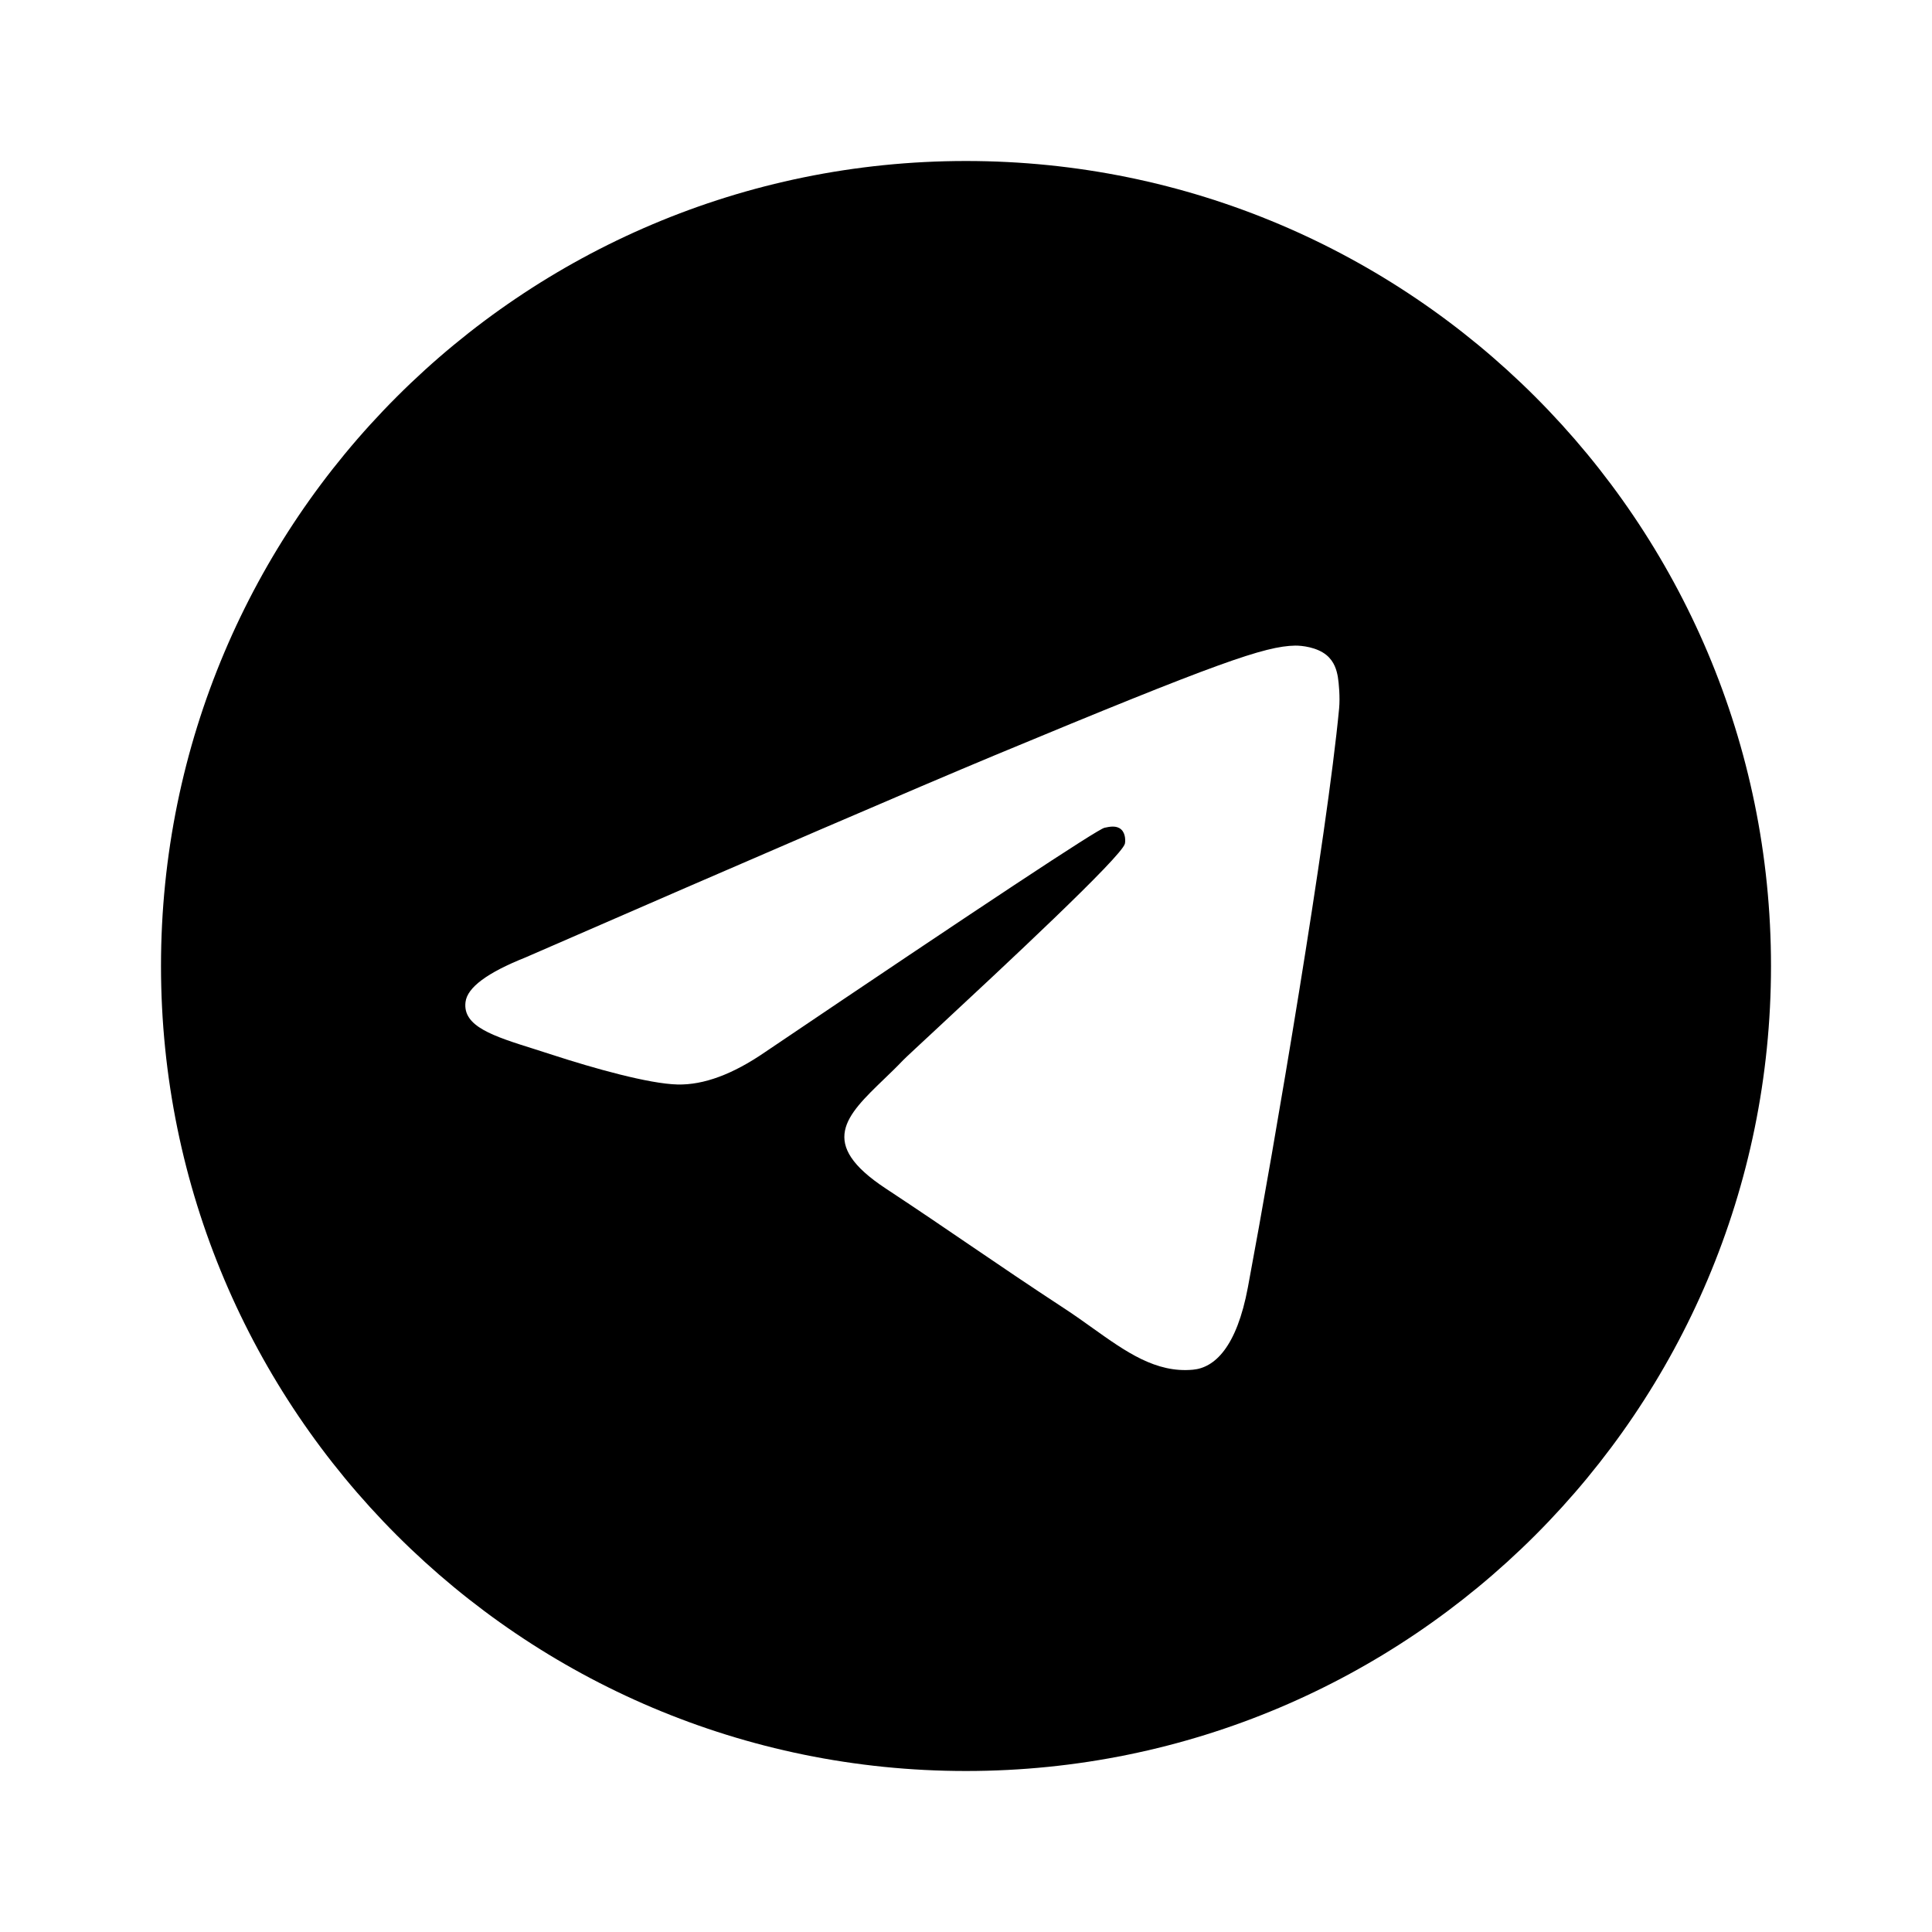
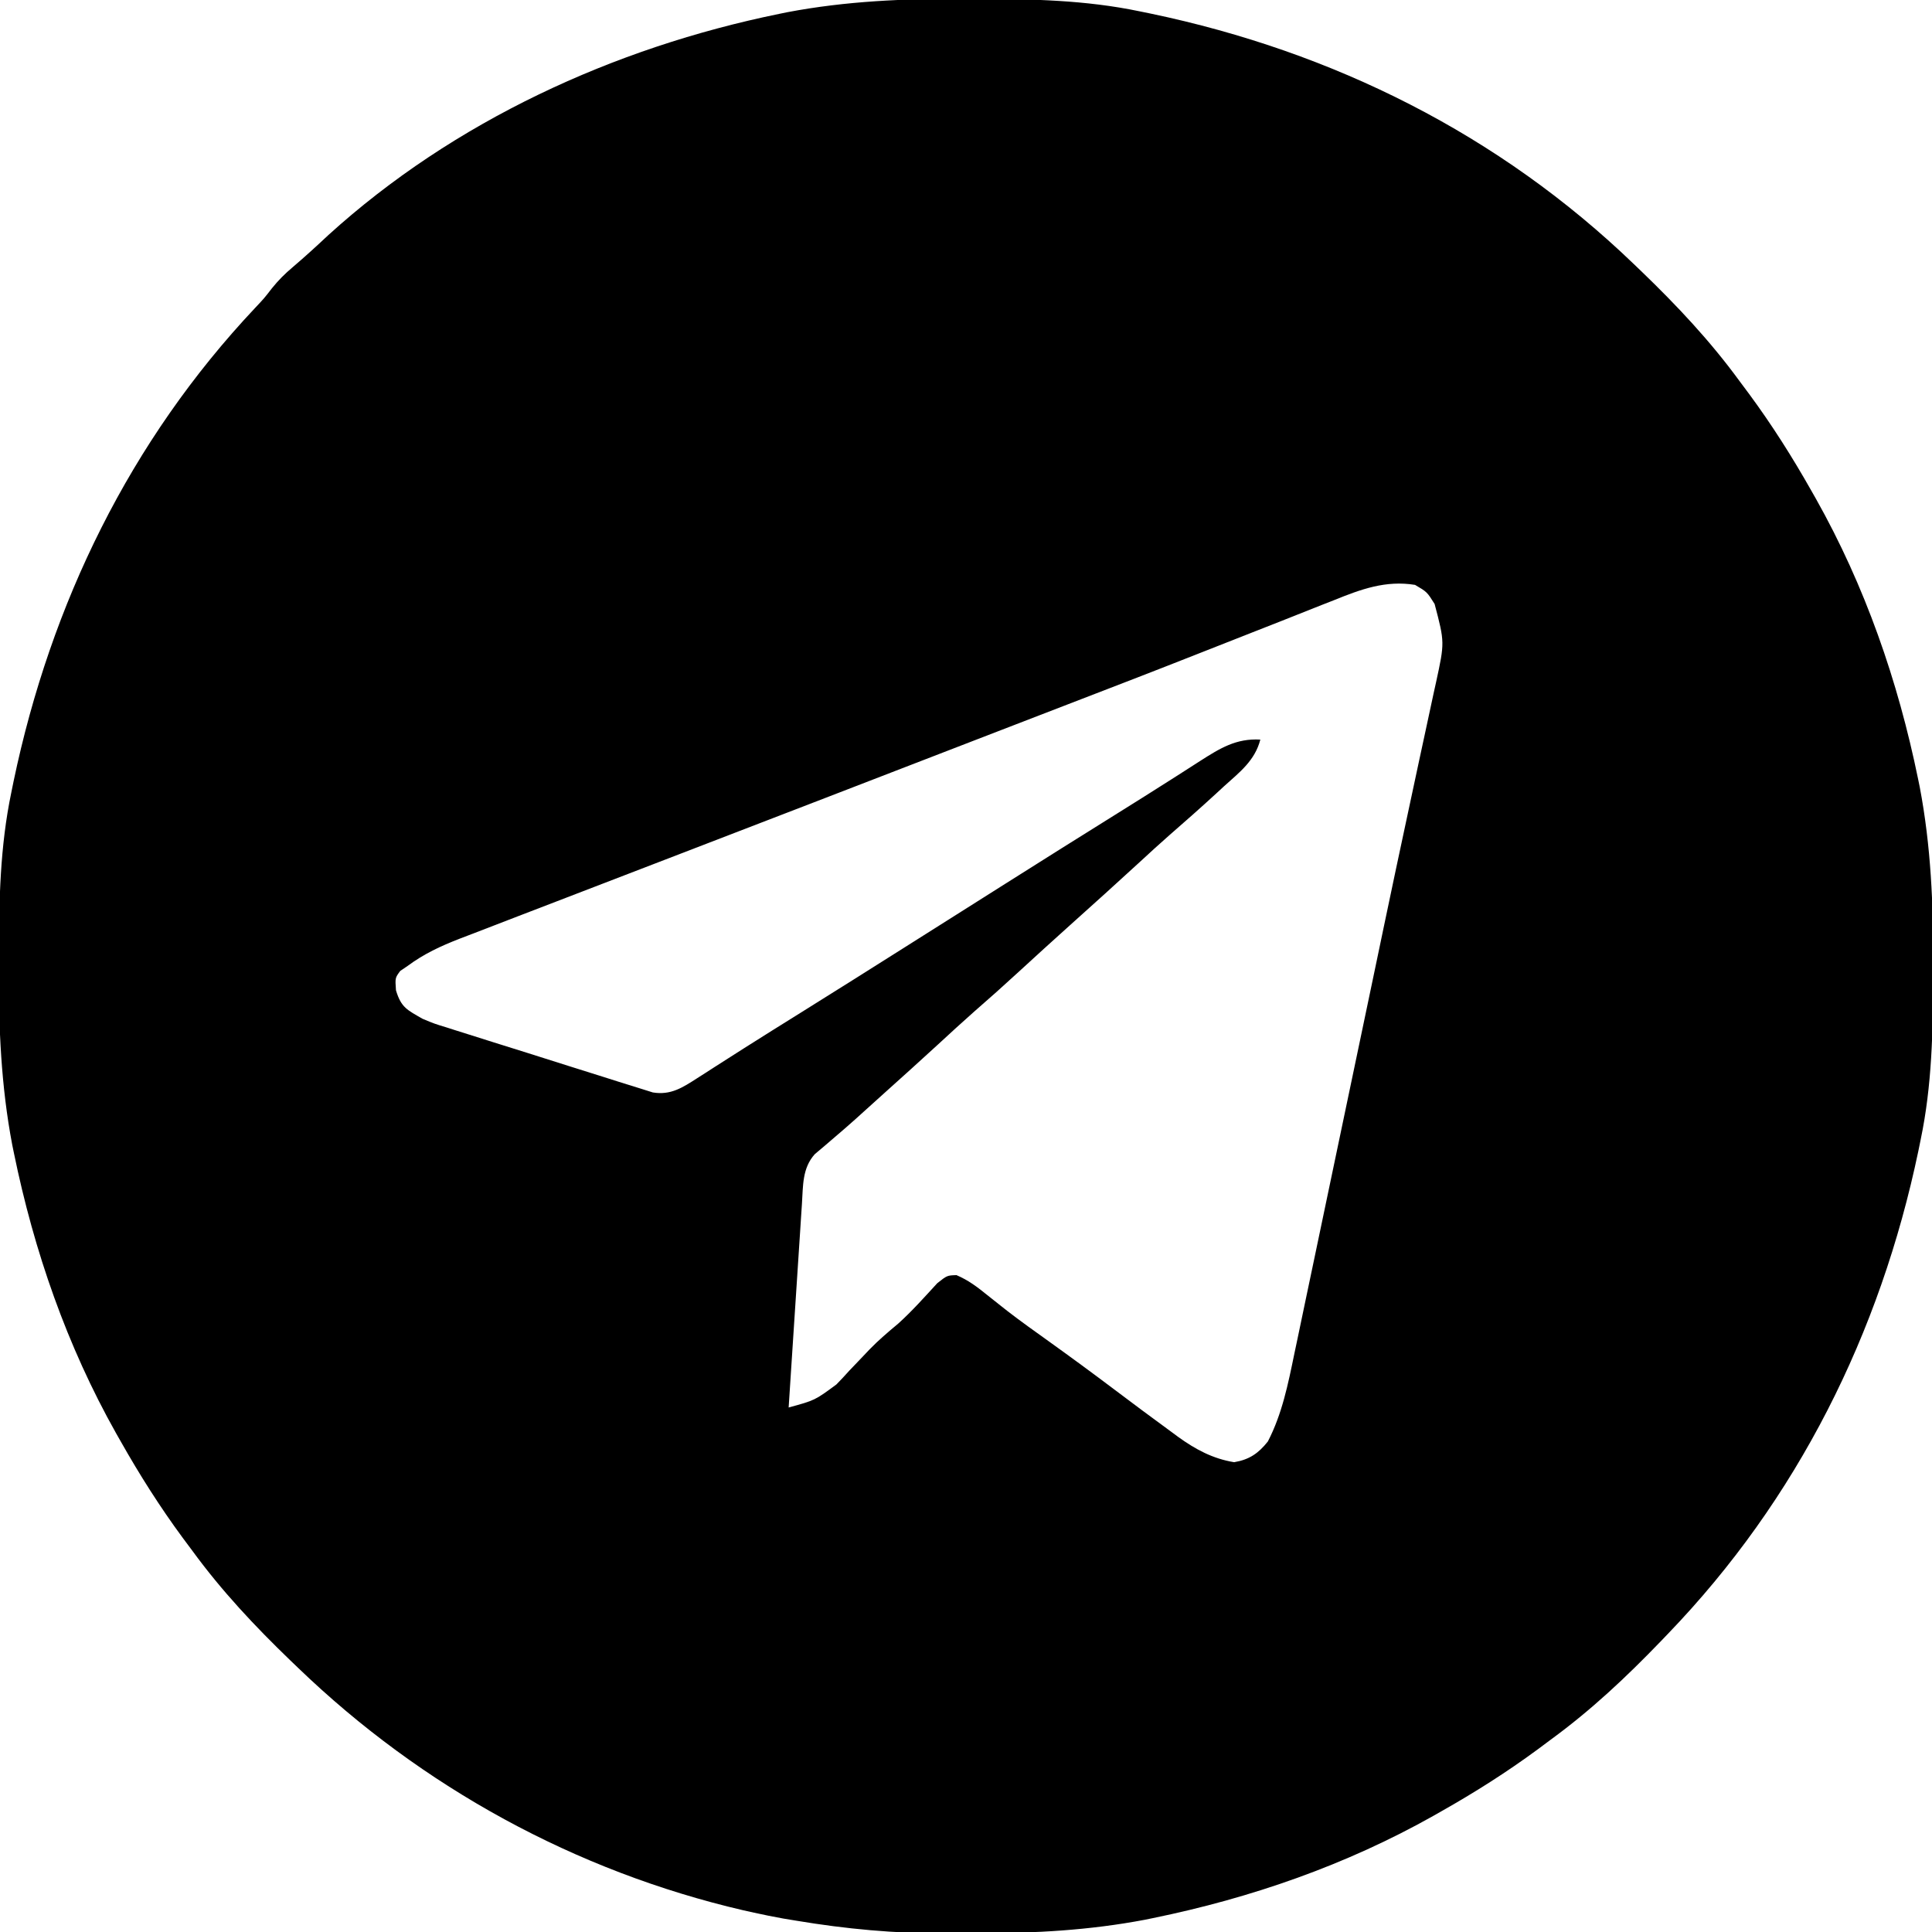
- <svg xmlns="http://www.w3.org/2000/svg" width="800px" height="800px" viewBox="0 0 24 24" fill="none">
-   <path fill-rule="evenodd" clip-rule="evenodd" d="M22 12C22 17.523 17.523 22 12 22C6.477 22 2 17.523 2 12C2 6.477 6.477 2 12 2C17.523 2 22 6.477 22 12ZM12.358 9.382C11.386 9.787 9.442 10.624 6.527 11.894C6.053 12.083 5.805 12.267 5.783 12.447C5.744 12.751 6.126 12.871 6.645 13.034C6.715 13.056 6.788 13.079 6.863 13.104C7.374 13.27 8.061 13.464 8.418 13.472C8.742 13.479 9.103 13.345 9.502 13.071C12.226 11.232 13.632 10.303 13.72 10.283C13.783 10.269 13.869 10.251 13.927 10.303C13.986 10.355 13.98 10.454 13.974 10.48C13.936 10.641 12.44 12.032 11.666 12.752C11.425 12.976 11.253 13.135 11.218 13.171C11.14 13.253 11.06 13.33 10.983 13.404C10.509 13.861 10.153 14.204 11.003 14.764C11.411 15.033 11.738 15.256 12.064 15.478C12.42 15.72 12.775 15.962 13.235 16.263C13.352 16.34 13.463 16.419 13.572 16.497C13.987 16.793 14.359 17.058 14.819 17.015C15.086 16.991 15.362 16.74 15.502 15.99C15.834 14.219 16.485 10.382 16.635 8.801C16.648 8.662 16.632 8.485 16.619 8.407C16.605 8.329 16.577 8.218 16.476 8.136C16.356 8.039 16.171 8.019 16.089 8.02C15.713 8.027 15.135 8.227 12.358 9.382Z" fill="#000000" />
+ <svg xmlns="http://www.w3.org/2000/svg" version="1.1" width="512" height="512">
+   <path d="M0 0 C1.018 0.002 2.036 0.004 3.085 0.007 C17.694 0.056 32.026 0.307 46.375 3.312 C47.35 3.511 48.325 3.71 49.329 3.915 C97.711 14.035 141.699 35.952 177.375 70.312 C178.364 71.261 178.364 71.261 179.373 72.228 C188.861 81.372 197.601 90.67 205.375 101.312 C206.233 102.464 207.091 103.615 207.949 104.766 C213.987 112.955 219.37 121.458 224.375 130.312 C224.777 131.02 225.179 131.727 225.594 132.456 C238.619 155.591 247.368 180.762 252.688 206.75 C252.835 207.469 252.982 208.188 253.134 208.928 C256.108 224.575 256.748 240.048 256.688 255.938 C256.685 256.955 256.683 257.973 256.681 259.022 C256.631 273.631 256.38 287.963 253.375 302.312 C253.077 303.775 253.077 303.775 252.773 305.267 C242.652 353.648 220.736 397.637 186.375 433.312 C185.743 433.972 185.111 434.631 184.459 435.311 C175.315 444.799 166.018 453.539 155.375 461.312 C154.224 462.171 153.073 463.029 151.922 463.887 C143.732 469.924 135.23 475.307 126.375 480.312 C125.668 480.715 124.961 481.117 124.232 481.531 C101.097 494.557 75.925 503.306 49.938 508.625 C49.219 508.772 48.5 508.92 47.759 509.072 C33.083 511.861 18.558 512.661 3.648 512.628 C0.708 512.625 -2.23 512.649 -5.17 512.674 C-18.543 512.718 -31.439 511.513 -44.625 509.312 C-46.331 509.03 -46.331 509.03 -48.071 508.742 C-50.666 508.276 -53.238 507.757 -55.812 507.188 C-57.201 506.881 -57.201 506.881 -58.618 506.567 C-103.069 496.232 -143.804 473.923 -176.625 442.312 C-177.284 441.68 -177.944 441.048 -178.623 440.397 C-188.111 431.253 -196.851 421.955 -204.625 411.312 C-205.483 410.161 -206.341 409.01 -207.199 407.859 C-213.237 399.67 -218.62 391.167 -223.625 382.312 C-224.027 381.605 -224.429 380.898 -224.844 380.169 C-237.869 357.034 -246.618 331.863 -251.938 305.875 C-252.085 305.156 -252.232 304.437 -252.384 303.697 C-255.358 288.05 -255.998 272.577 -255.938 256.688 C-255.935 255.67 -255.933 254.652 -255.931 253.603 C-255.881 238.994 -255.63 224.662 -252.625 210.312 C-252.426 209.338 -252.228 208.363 -252.023 207.358 C-242.159 160.204 -221.137 117.083 -188.035 81.934 C-185.614 79.364 -185.614 79.364 -183.531 76.672 C-181.817 74.55 -180.144 72.873 -178.062 71.125 C-174.831 68.374 -171.72 65.529 -168.625 62.625 C-135.372 32.432 -92.951 12.958 -49.188 4 C-48.469 3.853 -47.75 3.705 -47.009 3.553 C-31.363 0.58 -15.889 -0.061 0 0 Z M97.934 159.352 C96.838 159.78 95.743 160.208 94.615 160.649 C91.008 162.063 87.41 163.5 83.812 164.938 C81.262 165.944 78.709 166.945 76.156 167.945 C71.522 169.763 66.89 171.586 62.261 173.416 C50.663 178 39.028 182.483 27.389 186.96 C21.472 189.237 15.559 191.521 9.645 193.805 C7.27 194.721 4.896 195.637 2.522 196.554 C-3.466 198.865 -9.453 201.177 -15.44 203.489 C-21.439 205.805 -27.438 208.121 -33.438 210.438 C-34.612 210.891 -35.786 211.344 -36.995 211.811 C-51.078 217.249 -65.165 222.676 -79.258 228.089 C-88.887 231.788 -98.514 235.492 -108.14 239.201 C-111.589 240.529 -115.038 241.855 -118.489 243.178 C-122.496 244.715 -126.498 246.262 -130.5 247.812 C-131.586 248.227 -132.673 248.642 -133.792 249.069 C-138.859 251.044 -143.254 253.068 -147.625 256.312 C-148.264 256.746 -148.904 257.179 -149.562 257.625 C-150.924 259.465 -150.924 259.465 -150.688 262.75 C-149.318 267.343 -147.713 267.958 -143.625 270.312 C-140.496 271.616 -140.496 271.616 -137.148 272.634 C-136.531 272.833 -135.914 273.032 -135.278 273.237 C-133.26 273.884 -131.238 274.517 -129.215 275.148 C-127.8 275.596 -126.386 276.043 -124.972 276.491 C-122.018 277.424 -119.061 278.349 -116.103 279.269 C-112.316 280.449 -108.536 281.652 -104.758 282.861 C-101.844 283.79 -98.926 284.704 -96.005 285.614 C-94.61 286.052 -93.215 286.494 -91.823 286.942 C-89.878 287.566 -87.925 288.167 -85.972 288.767 C-84.865 289.115 -83.757 289.462 -82.616 289.821 C-77.859 290.603 -74.726 288.529 -70.824 286.02 C-70.107 285.562 -69.389 285.104 -68.65 284.633 C-67.879 284.135 -67.107 283.638 -66.312 283.125 C-64.608 282.037 -62.904 280.95 -61.199 279.863 C-60.296 279.287 -59.393 278.71 -58.462 278.116 C-53.535 274.985 -48.579 271.901 -43.625 268.812 C-34.037 262.827 -24.47 256.809 -14.919 250.764 C-10.194 247.775 -5.466 244.79 -0.738 241.805 C3.159 239.344 7.055 236.883 10.949 234.418 C20.755 228.214 30.583 222.047 40.43 215.908 C45.283 212.88 50.128 209.84 54.949 206.762 C56.248 205.934 56.248 205.934 57.572 205.09 C59.184 204.061 60.793 203.029 62.4 201.992 C67.66 198.637 71.941 195.945 78.375 196.312 C76.939 201.905 72.872 204.962 68.75 208.688 C68.063 209.322 67.376 209.956 66.668 210.609 C62.579 214.369 58.416 218.039 54.228 221.687 C51.614 223.98 49.056 226.329 46.5 228.688 C40.362 234.336 34.163 239.915 27.953 245.484 C23.361 249.609 18.793 253.759 14.25 257.938 C10.379 261.498 6.466 265 2.492 268.445 C-0.734 271.29 -3.892 274.209 -7.058 277.121 C-11.881 281.555 -16.748 285.938 -21.625 290.312 C-24.116 292.554 -26.607 294.796 -29.09 297.047 C-30.853 298.623 -32.639 300.173 -34.441 301.703 C-35.348 302.482 -36.254 303.26 -37.188 304.062 C-38.014 304.759 -38.84 305.455 -39.691 306.172 C-43.044 309.884 -42.79 314.553 -43.106 319.388 C-43.226 321.189 -43.226 321.189 -43.348 323.027 C-43.43 324.314 -43.513 325.6 -43.598 326.926 C-43.686 328.264 -43.774 329.602 -43.862 330.94 C-44.094 334.45 -44.321 337.96 -44.548 341.47 C-44.78 345.056 -45.016 348.642 -45.252 352.229 C-45.713 359.256 -46.171 366.284 -46.625 373.312 C-39.658 371.411 -39.658 371.411 -33.965 367.203 C-33.403 366.617 -32.842 366.031 -32.263 365.427 C-31.702 364.812 -31.141 364.196 -30.562 363.562 C-29.348 362.289 -28.132 361.016 -26.914 359.746 C-26.343 359.144 -25.773 358.542 -25.185 357.921 C-22.81 355.472 -20.242 353.296 -17.625 351.113 C-13.928 347.785 -10.603 344.037 -7.238 340.375 C-4.625 338.312 -4.625 338.312 -2.148 338.234 C1.043 339.598 3.363 341.374 6.062 343.562 C7.214 344.479 8.368 345.393 9.523 346.305 C10.142 346.793 10.76 347.281 11.397 347.784 C14.927 350.512 18.56 353.093 22.188 355.688 C28.051 359.893 33.866 364.152 39.625 368.5 C44.706 372.323 49.794 376.135 54.938 379.875 C55.485 380.281 56.033 380.686 56.597 381.104 C61.204 384.426 65.788 386.89 71.438 387.812 C75.485 387.124 77.871 385.461 80.375 382.312 C84.156 375.013 85.75 367.034 87.393 359.047 C87.668 357.738 87.945 356.43 88.223 355.123 C88.971 351.584 89.708 348.043 90.443 344.502 C91.229 340.726 92.026 336.953 92.821 333.179 C94.336 325.978 95.843 318.775 97.346 311.571 C99.173 302.816 101.012 294.063 102.852 285.311 C104.813 275.976 106.772 266.642 108.721 257.305 C109.359 254.247 109.998 251.19 110.637 248.132 C110.793 247.384 110.949 246.636 111.11 245.866 C113.237 235.688 115.394 225.518 117.578 215.352 C118.57 210.73 119.556 206.106 120.544 201.483 C121.071 199.027 121.601 196.572 122.134 194.117 C122.863 190.767 123.58 187.414 124.295 184.061 C124.508 183.095 124.721 182.13 124.941 181.135 C127.242 170.542 127.242 170.542 124.562 160.375 C122.548 157.171 122.548 157.171 119.375 155.312 C111.601 154.051 105.04 156.469 97.934 159.352 Z " fill="#000000" transform="translate(255.625,-0.3125)" />
</svg>
